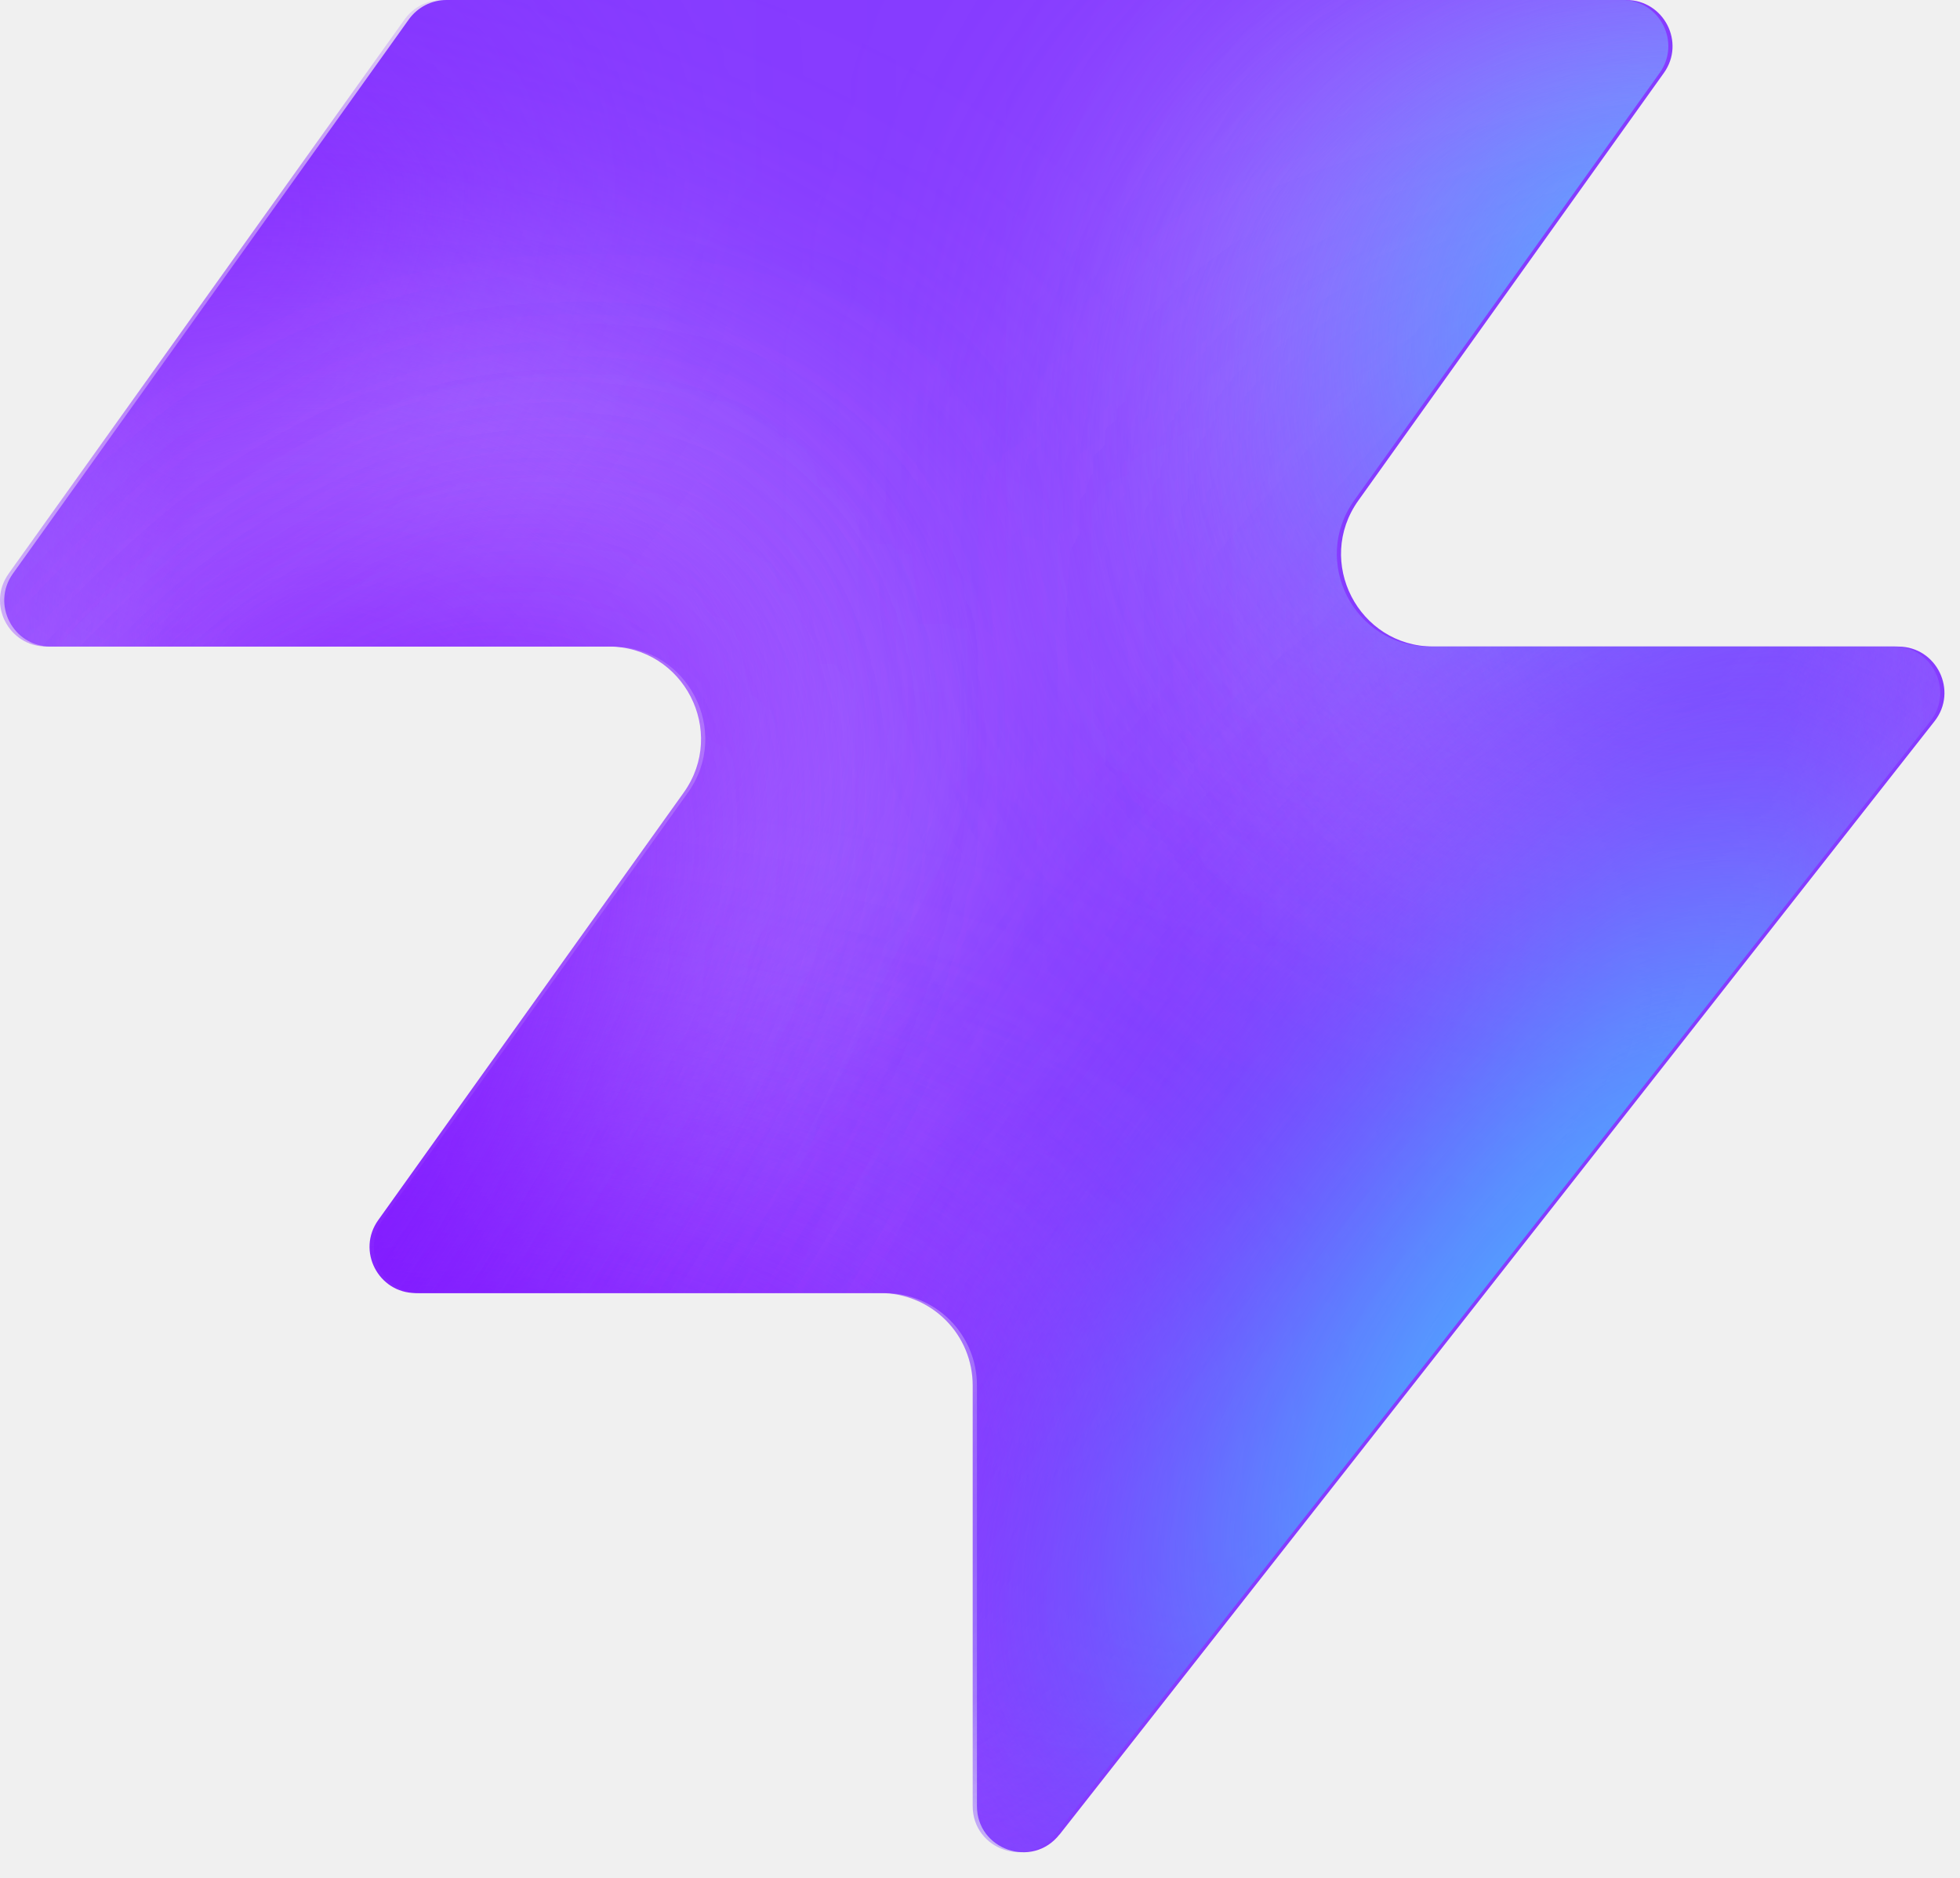
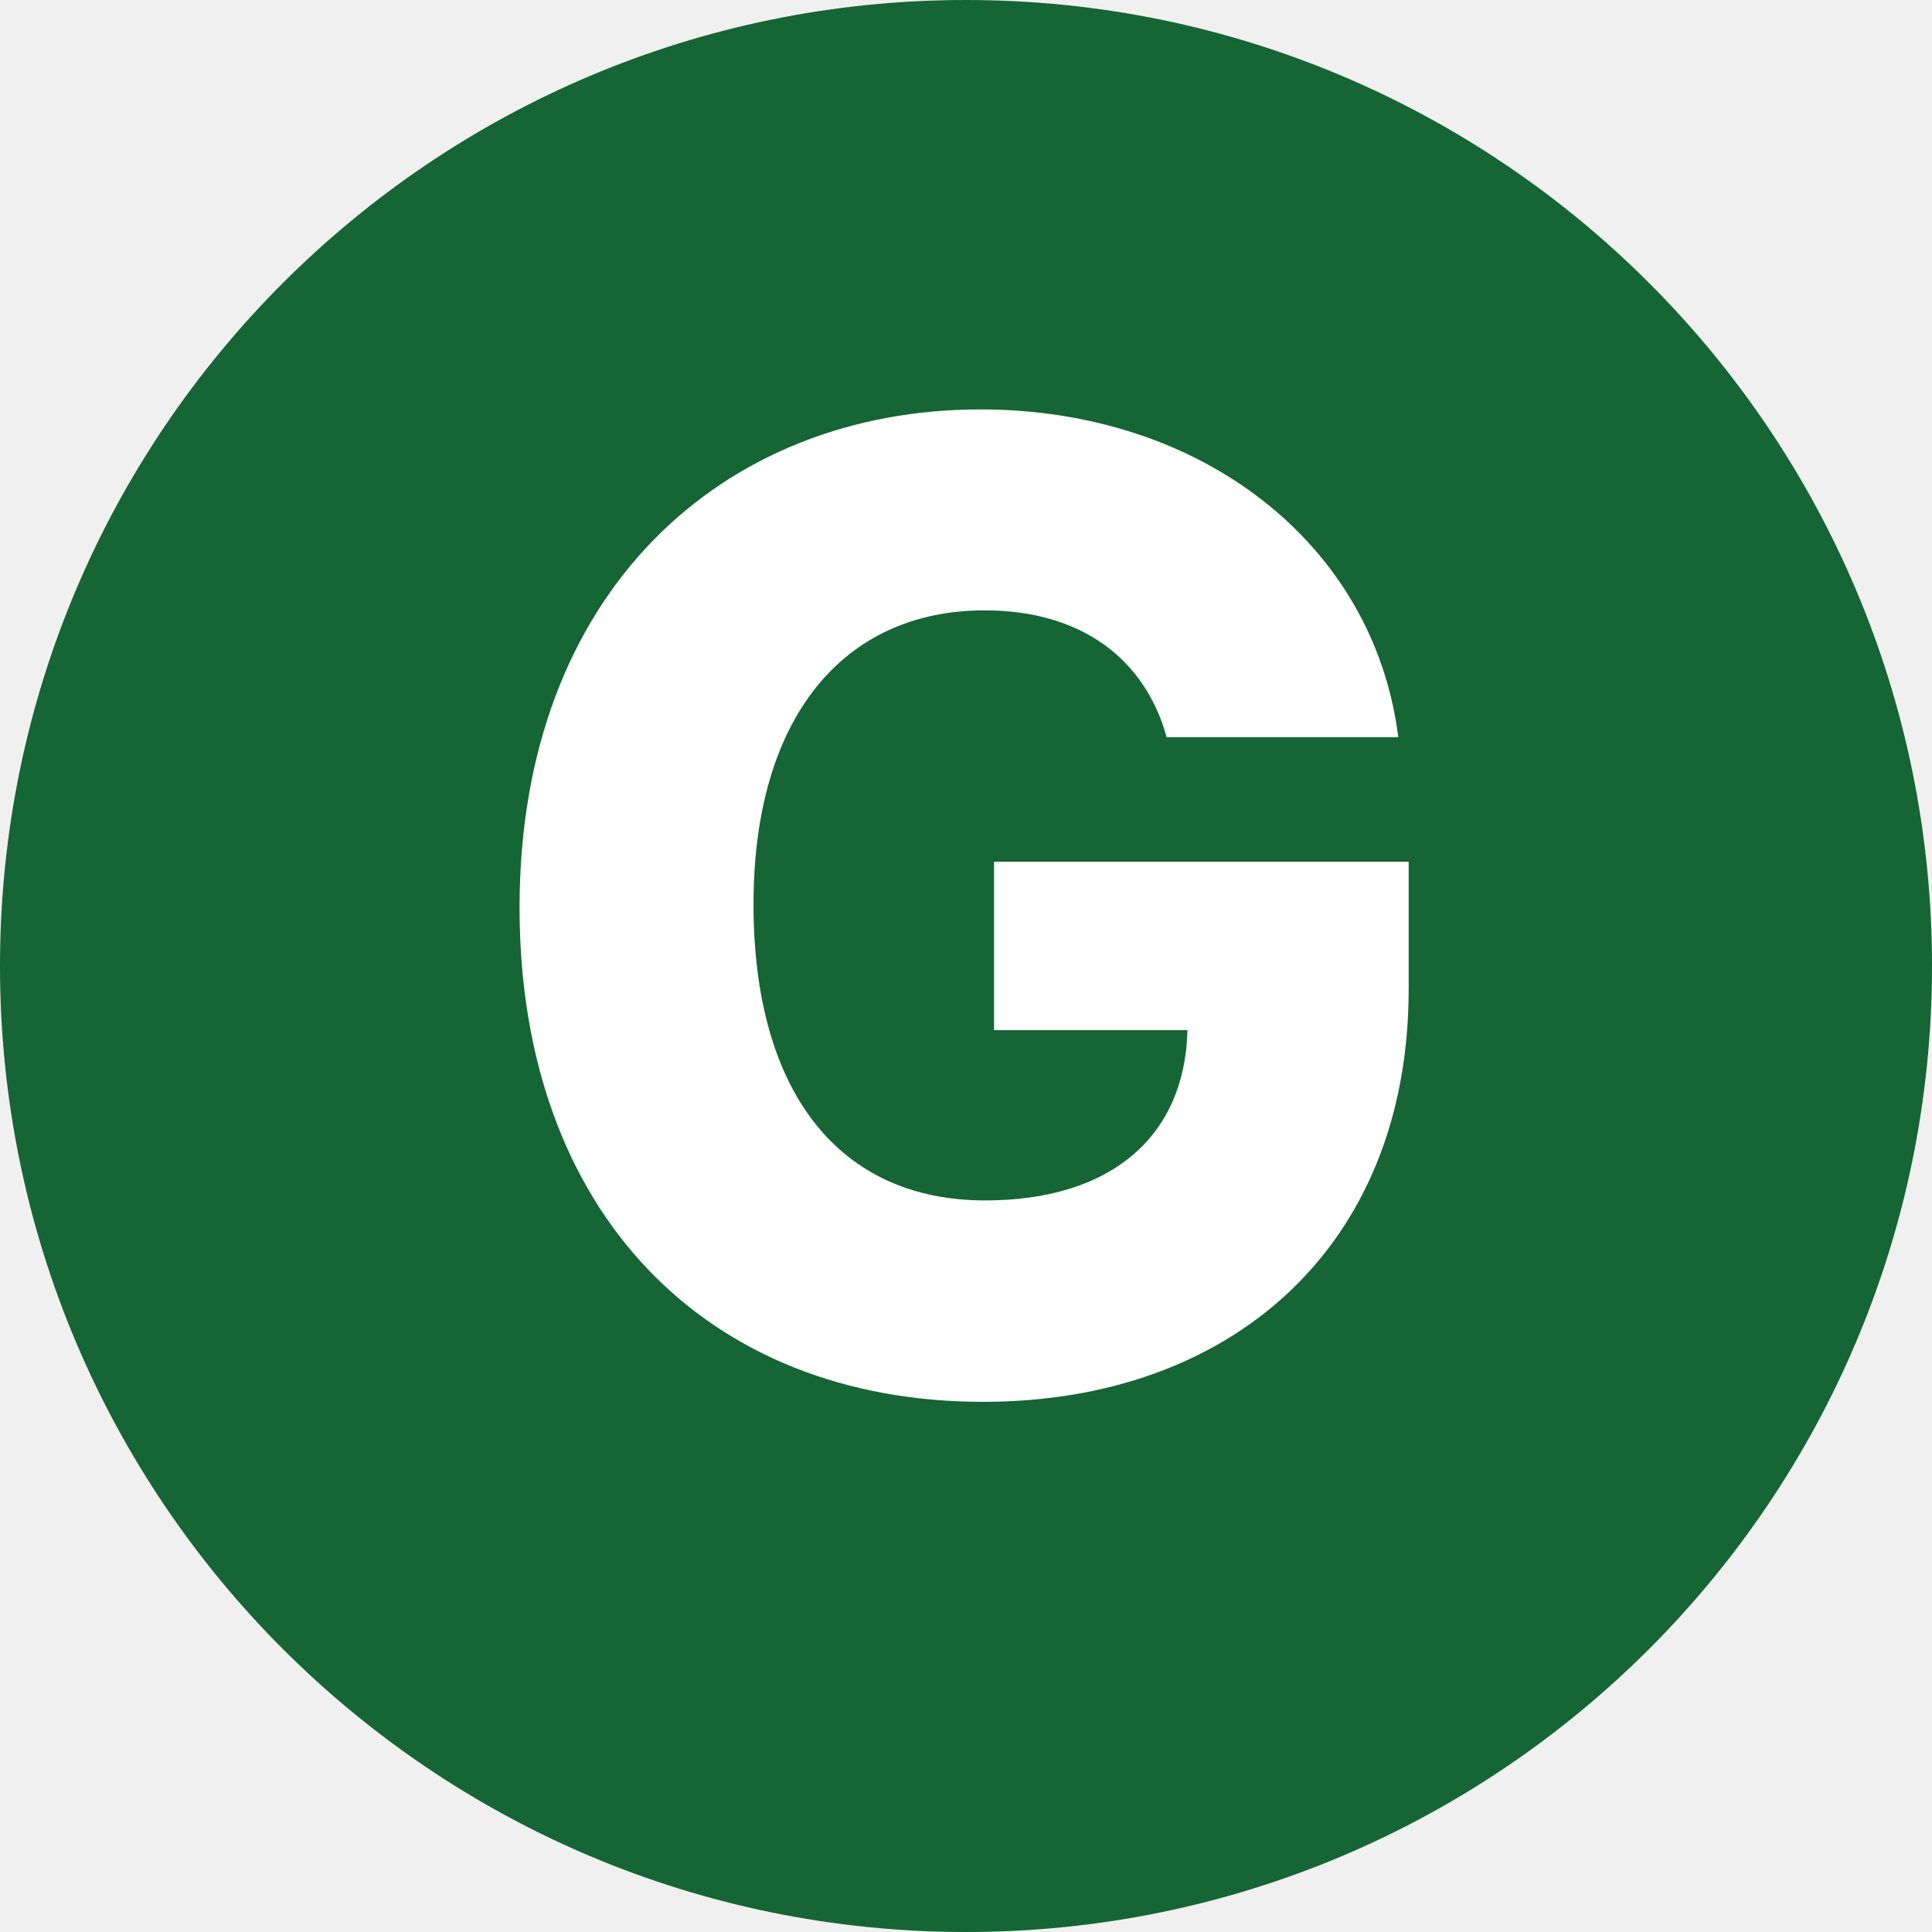
- <svg xmlns="http://www.w3.org/2000/svg" width="48" height="46" fill="none" viewBox="0 0 48 46">
-   <path fill="#863bff" d="M25.946 44.938c-.664.845-2.021.375-2.021-.698V33.937a2.26 2.26 0 0 0-2.262-2.262H10.287c-.92 0-1.456-1.04-.92-1.788l7.48-10.471c1.07-1.497 0-3.578-1.842-3.578H1.237c-.92 0-1.456-1.04-.92-1.788L10.013.474c.214-.297.556-.474.92-.474h28.894c.92 0 1.456 1.04.92 1.788l-7.48 10.471c-1.07 1.498 0 3.579 1.842 3.579h11.377c.943 0 1.473 1.088.89 1.83L25.947 44.94z" style="fill:#863bff;fill:color(display-p3 .525 .23 1);fill-opacity:1" />
-   <mask id="a" width="48" height="46" x="0" y="0" maskUnits="userSpaceOnUse" style="mask-type:alpha">
-     <path fill="#000" d="M25.842 44.938c-.664.844-2.021.375-2.021-.698V33.937a2.26 2.26 0 0 0-2.262-2.262H10.183c-.92 0-1.456-1.04-.92-1.788l7.48-10.471c1.07-1.498 0-3.579-1.842-3.579H1.133c-.92 0-1.456-1.04-.92-1.787L9.91.473c.214-.297.556-.474.92-.474h28.894c.92 0 1.456 1.04.92 1.788l-7.48 10.471c-1.07 1.498 0 3.578 1.842 3.578h11.377c.943 0 1.473 1.088.89 1.832L25.843 44.94z" style="fill:#000;fill-opacity:1" />
-   </mask>
-   <g mask="url(#a)">
-     <g filter="url(#b)">
-       <ellipse cx="5.508" cy="14.704" fill="#ede6ff" rx="5.508" ry="14.704" style="fill:#ede6ff;fill:color(display-p3 .927 .903 1);fill-opacity:1" transform="matrix(.00324 1 1 -.00324 -4.47 31.516)" />
-     </g>
-     <g filter="url(#c)">
-       <ellipse cx="10.399" cy="29.851" fill="#ede6ff" rx="10.399" ry="29.851" style="fill:#ede6ff;fill:color(display-p3 .927 .903 1);fill-opacity:1" transform="matrix(.00324 1 1 -.00324 -39.328 7.883)" />
-     </g>
-     <g filter="url(#d)">
-       <ellipse cx="5.508" cy="30.487" fill="#7e14ff" rx="5.508" ry="30.487" style="fill:#7e14ff;fill:color(display-p3 .492 .077 1);fill-opacity:1" transform="rotate(89.814 -25.913 -14.639)scale(1 -1)" />
-     </g>
-     <g filter="url(#e)">
-       <ellipse cx="5.508" cy="30.599" fill="#7e14ff" rx="5.508" ry="30.599" style="fill:#7e14ff;fill:color(display-p3 .492 .077 1);fill-opacity:1" transform="rotate(89.814 -32.644 -3.334)scale(1 -1)" />
-     </g>
-     <g filter="url(#f)">
-       <ellipse cx="5.508" cy="30.599" fill="#7e14ff" rx="5.508" ry="30.599" style="fill:#7e14ff;fill:color(display-p3 .492 .077 1);fill-opacity:1" transform="matrix(.00324 1 1 -.00324 -34.34 30.47)" />
-     </g>
-     <g filter="url(#g)">
-       <ellipse cx="14.072" cy="22.078" fill="#ede6ff" rx="14.072" ry="22.078" style="fill:#ede6ff;fill:color(display-p3 .927 .903 1);fill-opacity:1" transform="rotate(93.35 24.506 48.493)scale(-1 1)" />
-     </g>
-     <g filter="url(#h)">
-       <ellipse cx="3.47" cy="21.501" fill="#7e14ff" rx="3.47" ry="21.501" style="fill:#7e14ff;fill:color(display-p3 .492 .077 1);fill-opacity:1" transform="rotate(89.009 28.708 47.59)scale(-1 1)" />
-     </g>
-     <g filter="url(#i)">
-       <ellipse cx="3.47" cy="21.501" fill="#7e14ff" rx="3.47" ry="21.501" style="fill:#7e14ff;fill:color(display-p3 .492 .077 1);fill-opacity:1" transform="rotate(89.009 28.708 47.59)scale(-1 1)" />
-     </g>
-     <g filter="url(#j)">
-       <ellipse cx=".387" cy="8.972" fill="#7e14ff" rx="4.407" ry="29.108" style="fill:#7e14ff;fill:color(display-p3 .492 .077 1);fill-opacity:1" transform="rotate(39.51 .387 8.972)" />
-     </g>
-     <g filter="url(#k)">
-       <ellipse cx="47.523" cy="-6.092" fill="#7e14ff" rx="4.407" ry="29.108" style="fill:#7e14ff;fill:color(display-p3 .492 .077 1);fill-opacity:1" transform="rotate(37.892 47.523 -6.092)" />
-     </g>
-     <g filter="url(#l)">
-       <ellipse cx="41.412" cy="6.333" fill="#47bfff" rx="5.971" ry="9.665" style="fill:#47bfff;fill:color(display-p3 .28 .748 1);fill-opacity:1" transform="rotate(37.892 41.412 6.333)" />
-     </g>
-     <g filter="url(#m)">
-       <ellipse cx="-1.879" cy="38.332" fill="#7e14ff" rx="4.407" ry="29.108" style="fill:#7e14ff;fill:color(display-p3 .492 .077 1);fill-opacity:1" transform="rotate(37.892 -1.88 38.332)" />
-     </g>
-     <g filter="url(#n)">
-       <ellipse cx="-1.879" cy="38.332" fill="#7e14ff" rx="4.407" ry="29.108" style="fill:#7e14ff;fill:color(display-p3 .492 .077 1);fill-opacity:1" transform="rotate(37.892 -1.88 38.332)" />
-     </g>
-     <g filter="url(#o)">
-       <ellipse cx="35.651" cy="29.907" fill="#7e14ff" rx="4.407" ry="29.108" style="fill:#7e14ff;fill:color(display-p3 .492 .077 1);fill-opacity:1" transform="rotate(37.892 35.651 29.907)" />
-     </g>
-     <g filter="url(#p)">
-       <ellipse cx="38.418" cy="32.4" fill="#47bfff" rx="5.971" ry="15.297" style="fill:#47bfff;fill:color(display-p3 .28 .748 1);fill-opacity:1" transform="rotate(37.892 38.418 32.4)" />
-     </g>
-   </g>
-   <defs>
-     <filter id="b" width="60.045" height="41.654" x="-19.77" y="16.149" color-interpolation-filters="sRGB" filterUnits="userSpaceOnUse">
-       <feFlood flood-opacity="0" result="BackgroundImageFix" />
-       <feBlend in="SourceGraphic" in2="BackgroundImageFix" result="shape" />
-       <feGaussianBlur result="effect1_foregroundBlur_2002_17158" stdDeviation="7.659" />
-     </filter>
-     <filter id="c" width="90.34" height="51.437" x="-54.613" y="-7.533" color-interpolation-filters="sRGB" filterUnits="userSpaceOnUse">
-       <feFlood flood-opacity="0" result="BackgroundImageFix" />
-       <feBlend in="SourceGraphic" in2="BackgroundImageFix" result="shape" />
-       <feGaussianBlur result="effect1_foregroundBlur_2002_17158" stdDeviation="7.659" />
-     </filter>
-     <filter id="d" width="79.355" height="29.4" x="-49.64" y="2.03" color-interpolation-filters="sRGB" filterUnits="userSpaceOnUse">
-       <feFlood flood-opacity="0" result="BackgroundImageFix" />
-       <feBlend in="SourceGraphic" in2="BackgroundImageFix" result="shape" />
-       <feGaussianBlur result="effect1_foregroundBlur_2002_17158" stdDeviation="4.596" />
-     </filter>
-     <filter id="e" width="79.579" height="29.4" x="-45.045" y="20.029" color-interpolation-filters="sRGB" filterUnits="userSpaceOnUse">
-       <feFlood flood-opacity="0" result="BackgroundImageFix" />
-       <feBlend in="SourceGraphic" in2="BackgroundImageFix" result="shape" />
-       <feGaussianBlur result="effect1_foregroundBlur_2002_17158" stdDeviation="4.596" />
-     </filter>
-     <filter id="f" width="79.579" height="29.4" x="-43.513" y="21.178" color-interpolation-filters="sRGB" filterUnits="userSpaceOnUse">
-       <feFlood flood-opacity="0" result="BackgroundImageFix" />
-       <feBlend in="SourceGraphic" in2="BackgroundImageFix" result="shape" />
-       <feGaussianBlur result="effect1_foregroundBlur_2002_17158" stdDeviation="4.596" />
-     </filter>
-     <filter id="g" width="74.749" height="58.852" x="15.756" y="-17.901" color-interpolation-filters="sRGB" filterUnits="userSpaceOnUse">
-       <feFlood flood-opacity="0" result="BackgroundImageFix" />
-       <feBlend in="SourceGraphic" in2="BackgroundImageFix" result="shape" />
-       <feGaussianBlur result="effect1_foregroundBlur_2002_17158" stdDeviation="7.659" />
-     </filter>
-     <filter id="h" width="61.377" height="25.362" x="23.548" y="2.284" color-interpolation-filters="sRGB" filterUnits="userSpaceOnUse">
-       <feFlood flood-opacity="0" result="BackgroundImageFix" />
-       <feBlend in="SourceGraphic" in2="BackgroundImageFix" result="shape" />
-       <feGaussianBlur result="effect1_foregroundBlur_2002_17158" stdDeviation="4.596" />
-     </filter>
-     <filter id="i" width="61.377" height="25.362" x="23.548" y="2.284" color-interpolation-filters="sRGB" filterUnits="userSpaceOnUse">
-       <feFlood flood-opacity="0" result="BackgroundImageFix" />
-       <feBlend in="SourceGraphic" in2="BackgroundImageFix" result="shape" />
-       <feGaussianBlur result="effect1_foregroundBlur_2002_17158" stdDeviation="4.596" />
-     </filter>
-     <filter id="j" width="56.045" height="63.649" x="-27.636" y="-22.853" color-interpolation-filters="sRGB" filterUnits="userSpaceOnUse">
-       <feFlood flood-opacity="0" result="BackgroundImageFix" />
-       <feBlend in="SourceGraphic" in2="BackgroundImageFix" result="shape" />
-       <feGaussianBlur result="effect1_foregroundBlur_2002_17158" stdDeviation="4.596" />
-     </filter>
-     <filter id="k" width="54.814" height="64.646" x="20.116" y="-38.415" color-interpolation-filters="sRGB" filterUnits="userSpaceOnUse">
-       <feFlood flood-opacity="0" result="BackgroundImageFix" />
-       <feBlend in="SourceGraphic" in2="BackgroundImageFix" result="shape" />
-       <feGaussianBlur result="effect1_foregroundBlur_2002_17158" stdDeviation="4.596" />
-     </filter>
-     <filter id="l" width="33.541" height="35.313" x="24.641" y="-11.323" color-interpolation-filters="sRGB" filterUnits="userSpaceOnUse">
-       <feFlood flood-opacity="0" result="BackgroundImageFix" />
-       <feBlend in="SourceGraphic" in2="BackgroundImageFix" result="shape" />
-       <feGaussianBlur result="effect1_foregroundBlur_2002_17158" stdDeviation="4.596" />
-     </filter>
-     <filter id="m" width="54.814" height="64.646" x="-29.286" y="6.009" color-interpolation-filters="sRGB" filterUnits="userSpaceOnUse">
-       <feFlood flood-opacity="0" result="BackgroundImageFix" />
-       <feBlend in="SourceGraphic" in2="BackgroundImageFix" result="shape" />
-       <feGaussianBlur result="effect1_foregroundBlur_2002_17158" stdDeviation="4.596" />
-     </filter>
-     <filter id="n" width="54.814" height="64.646" x="-29.286" y="6.009" color-interpolation-filters="sRGB" filterUnits="userSpaceOnUse">
-       <feFlood flood-opacity="0" result="BackgroundImageFix" />
-       <feBlend in="SourceGraphic" in2="BackgroundImageFix" result="shape" />
-       <feGaussianBlur result="effect1_foregroundBlur_2002_17158" stdDeviation="4.596" />
-     </filter>
-     <filter id="o" width="54.814" height="64.646" x="8.244" y="-2.416" color-interpolation-filters="sRGB" filterUnits="userSpaceOnUse">
-       <feFlood flood-opacity="0" result="BackgroundImageFix" />
-       <feBlend in="SourceGraphic" in2="BackgroundImageFix" result="shape" />
-       <feGaussianBlur result="effect1_foregroundBlur_2002_17158" stdDeviation="4.596" />
-     </filter>
-     <filter id="p" width="39.409" height="43.623" x="18.713" y="10.588" color-interpolation-filters="sRGB" filterUnits="userSpaceOnUse">
-       <feFlood flood-opacity="0" result="BackgroundImageFix" />
-       <feBlend in="SourceGraphic" in2="BackgroundImageFix" result="shape" />
-       <feGaussianBlur result="effect1_foregroundBlur_2002_17158" stdDeviation="4.596" />
-     </filter>
-   </defs>
+ <svg xmlns="http://www.w3.org/2000/svg" viewBox="0 0 64 64">
+   <circle cx="32" cy="32" r="32" fill="#166534" />
+   <text x="32" y="46" fill="#fff" font-family="Inter, Arial, sans-serif" font-size="44" font-weight="800" text-anchor="middle">G</text>
</svg>
